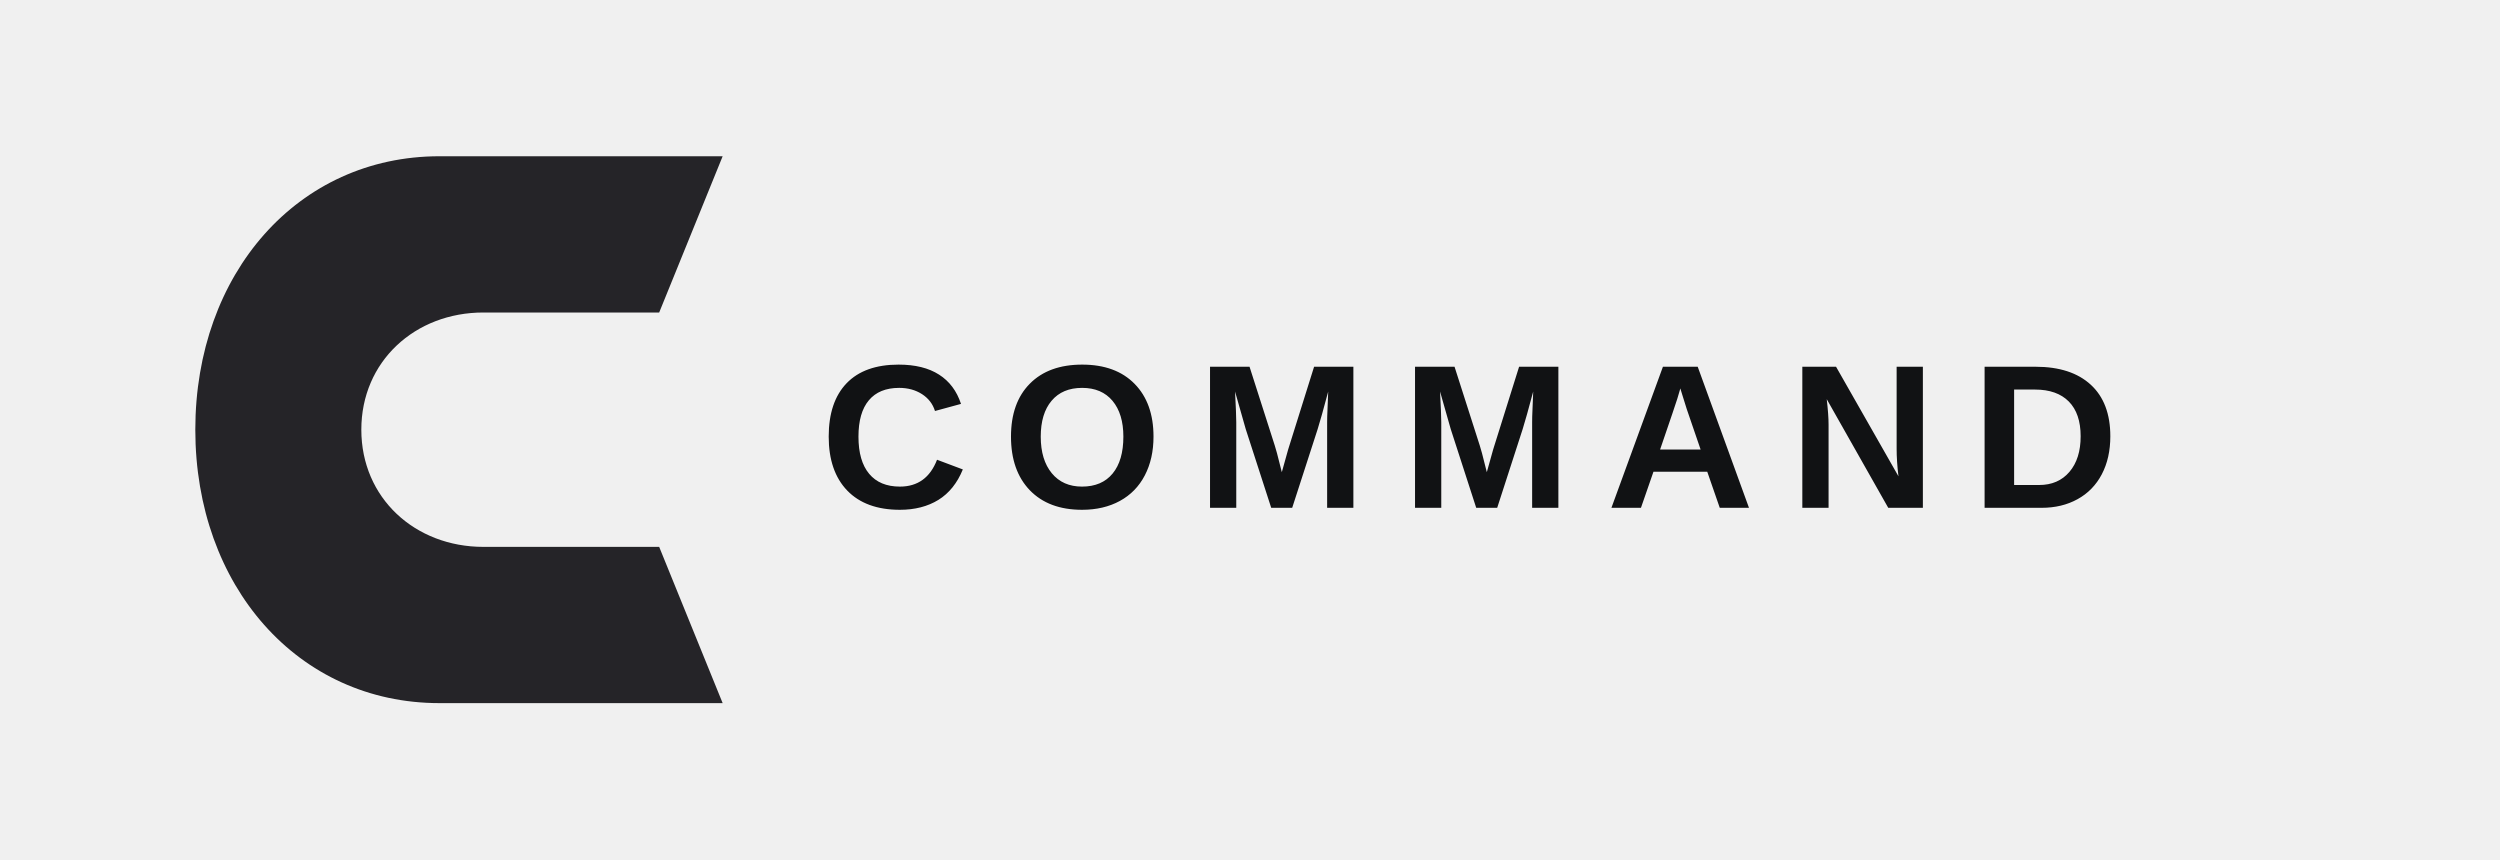
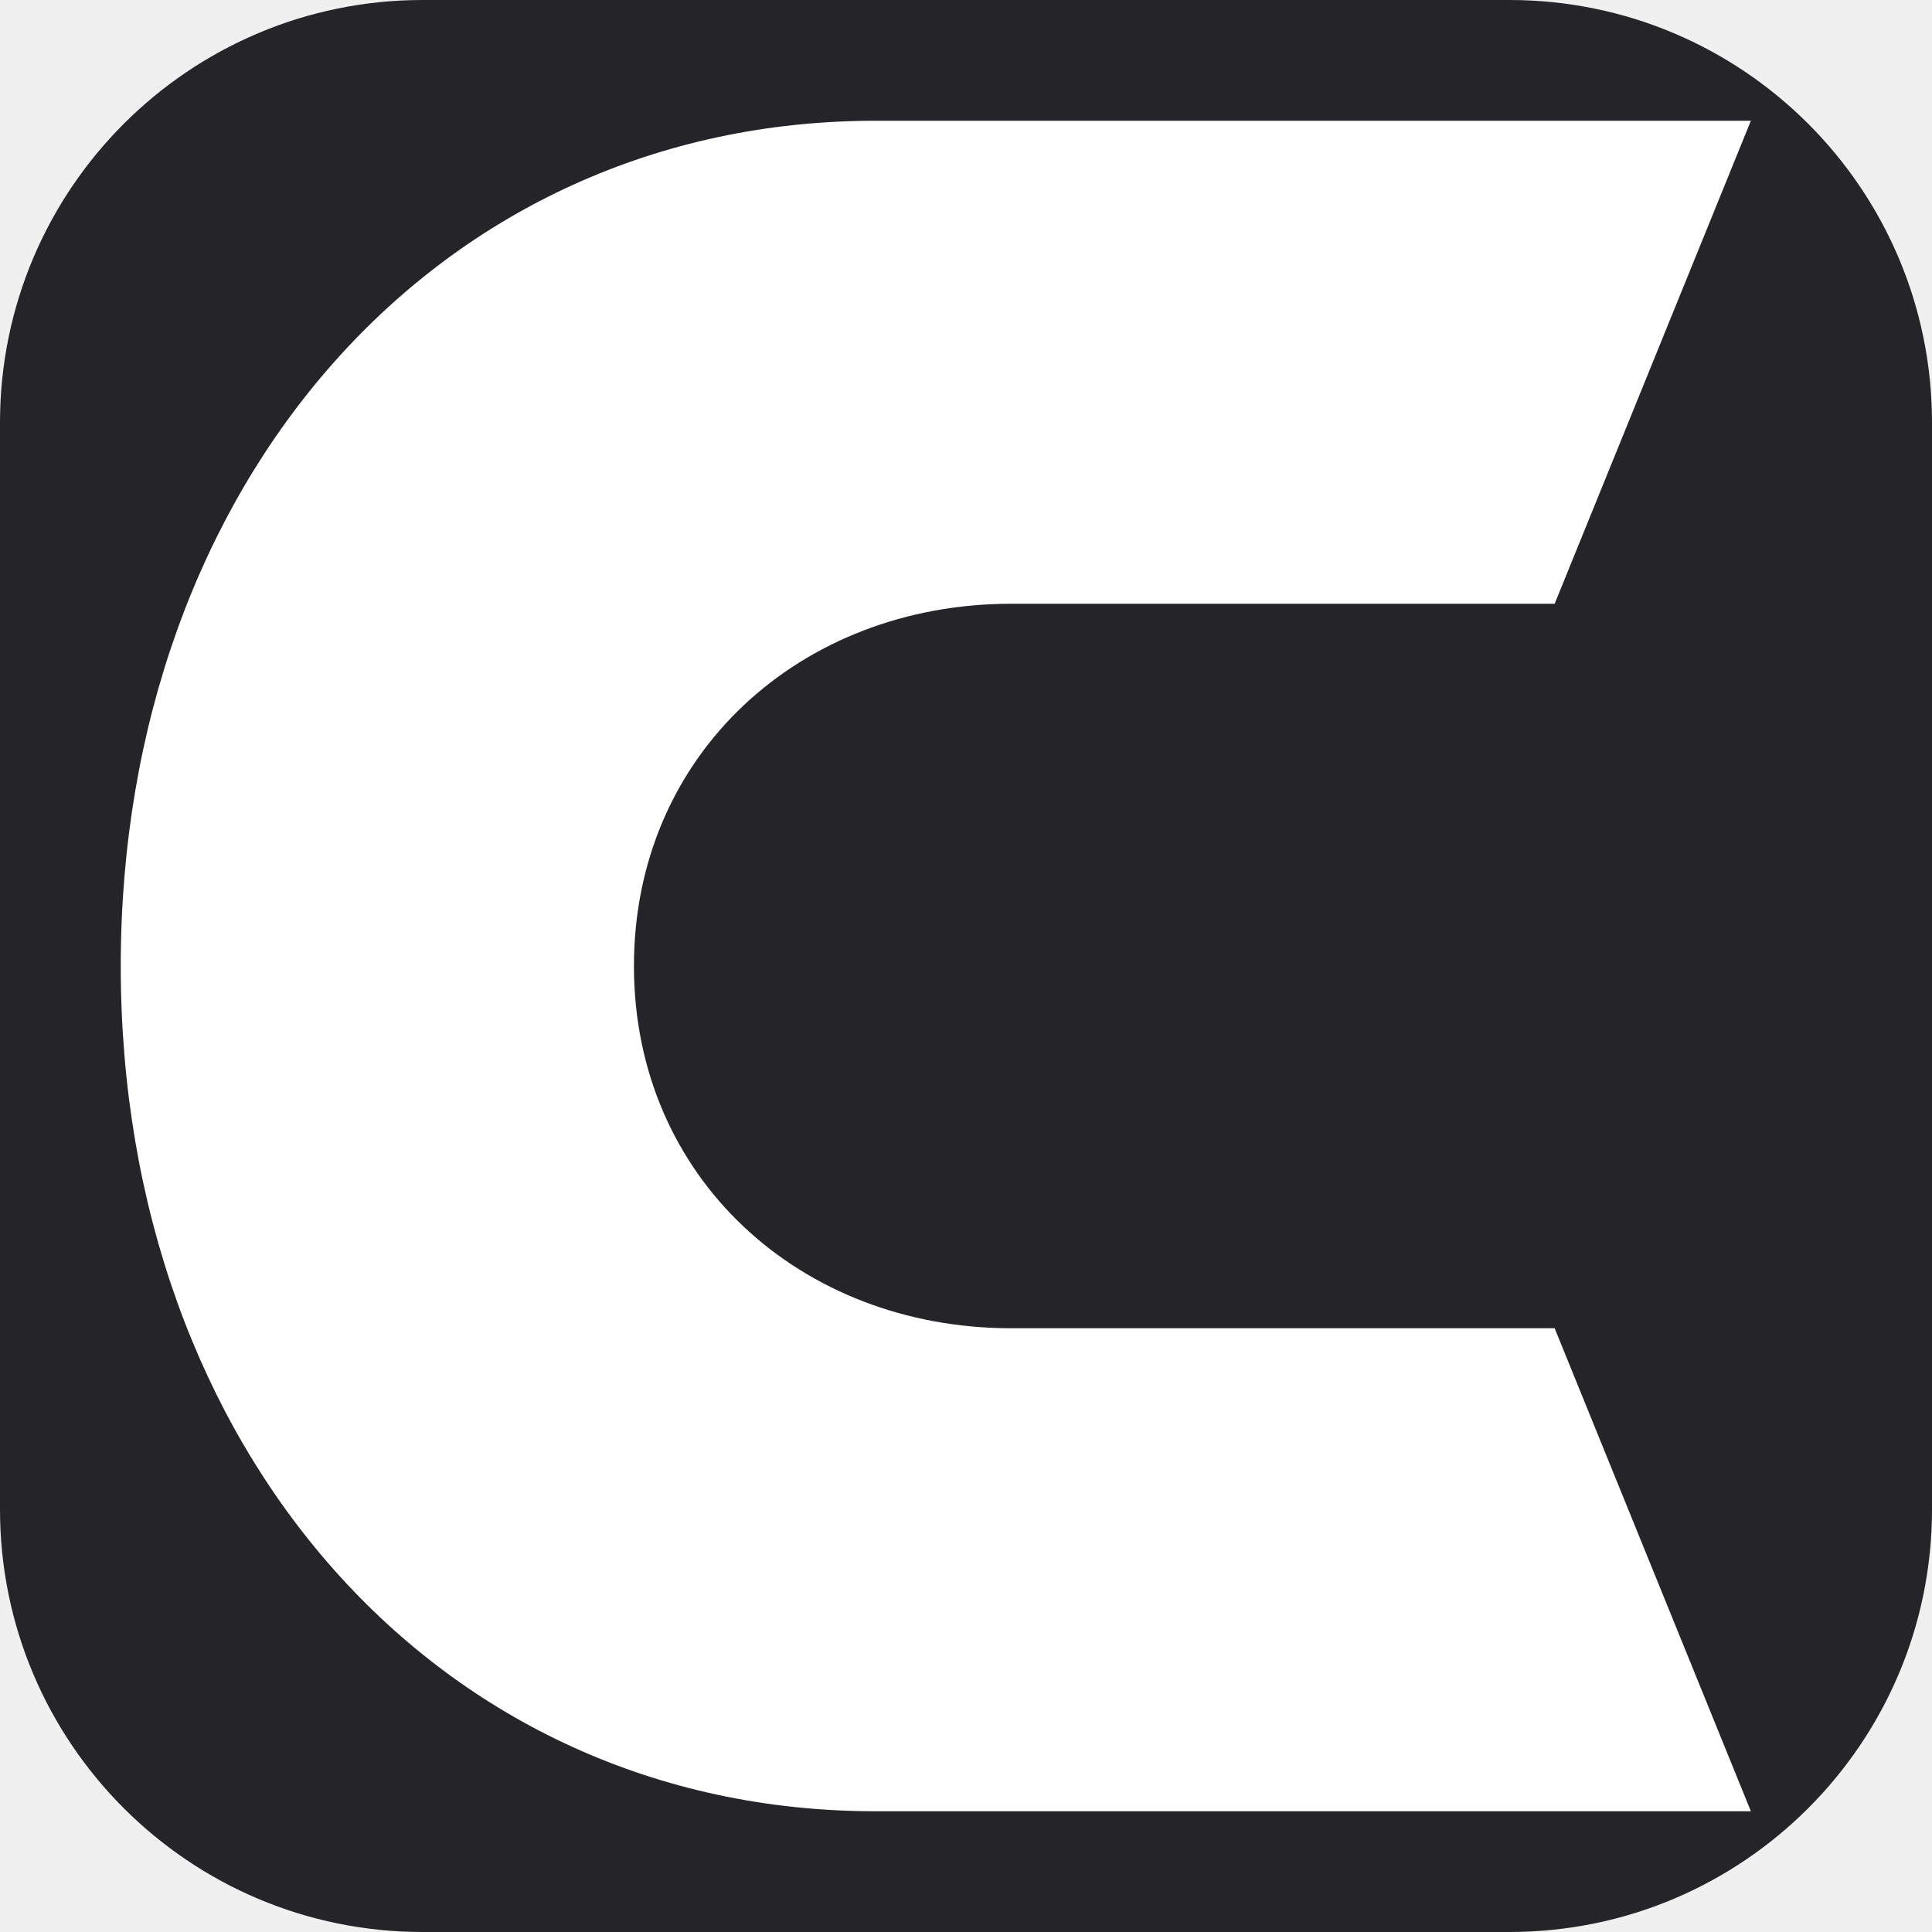
- <svg xmlns="http://www.w3.org/2000/svg" viewBox="0 0 512 176" role="img" aria-labelledby="command-lockup-title command-lockup-description">
-   <g transform="translate(32 24)" aria-hidden="true">
-     <path d="M116 8H58C29 8 8 32 8 64S29 120 58 120H116L103 88H67C53 88 42 78 42 64S53 40 67 40H103Z" fill="#252428" />
-   </g>
-   <text x="168" y="104" fill="#111214" font-family="Bahnschrift, Arial Narrow, Segoe UI, Arial, sans-serif" font-size="42" font-weight="700" letter-spacing="7">COMMAND</text>
+ <svg xmlns="http://www.w3.org/2000/svg" viewBox="0 0 512 512" role="img" aria-labelledby="command-app-icon-title">
+   <rect width="512" height="512" rx="112" fill="#252428" />
+   <path d="M464 32H232C116 32 32 128 32 256S116 480 232 480H464L412 352H268C212 352 168 312 168 256S212 160 268 160H412Z" fill="#fff" />
</svg>
